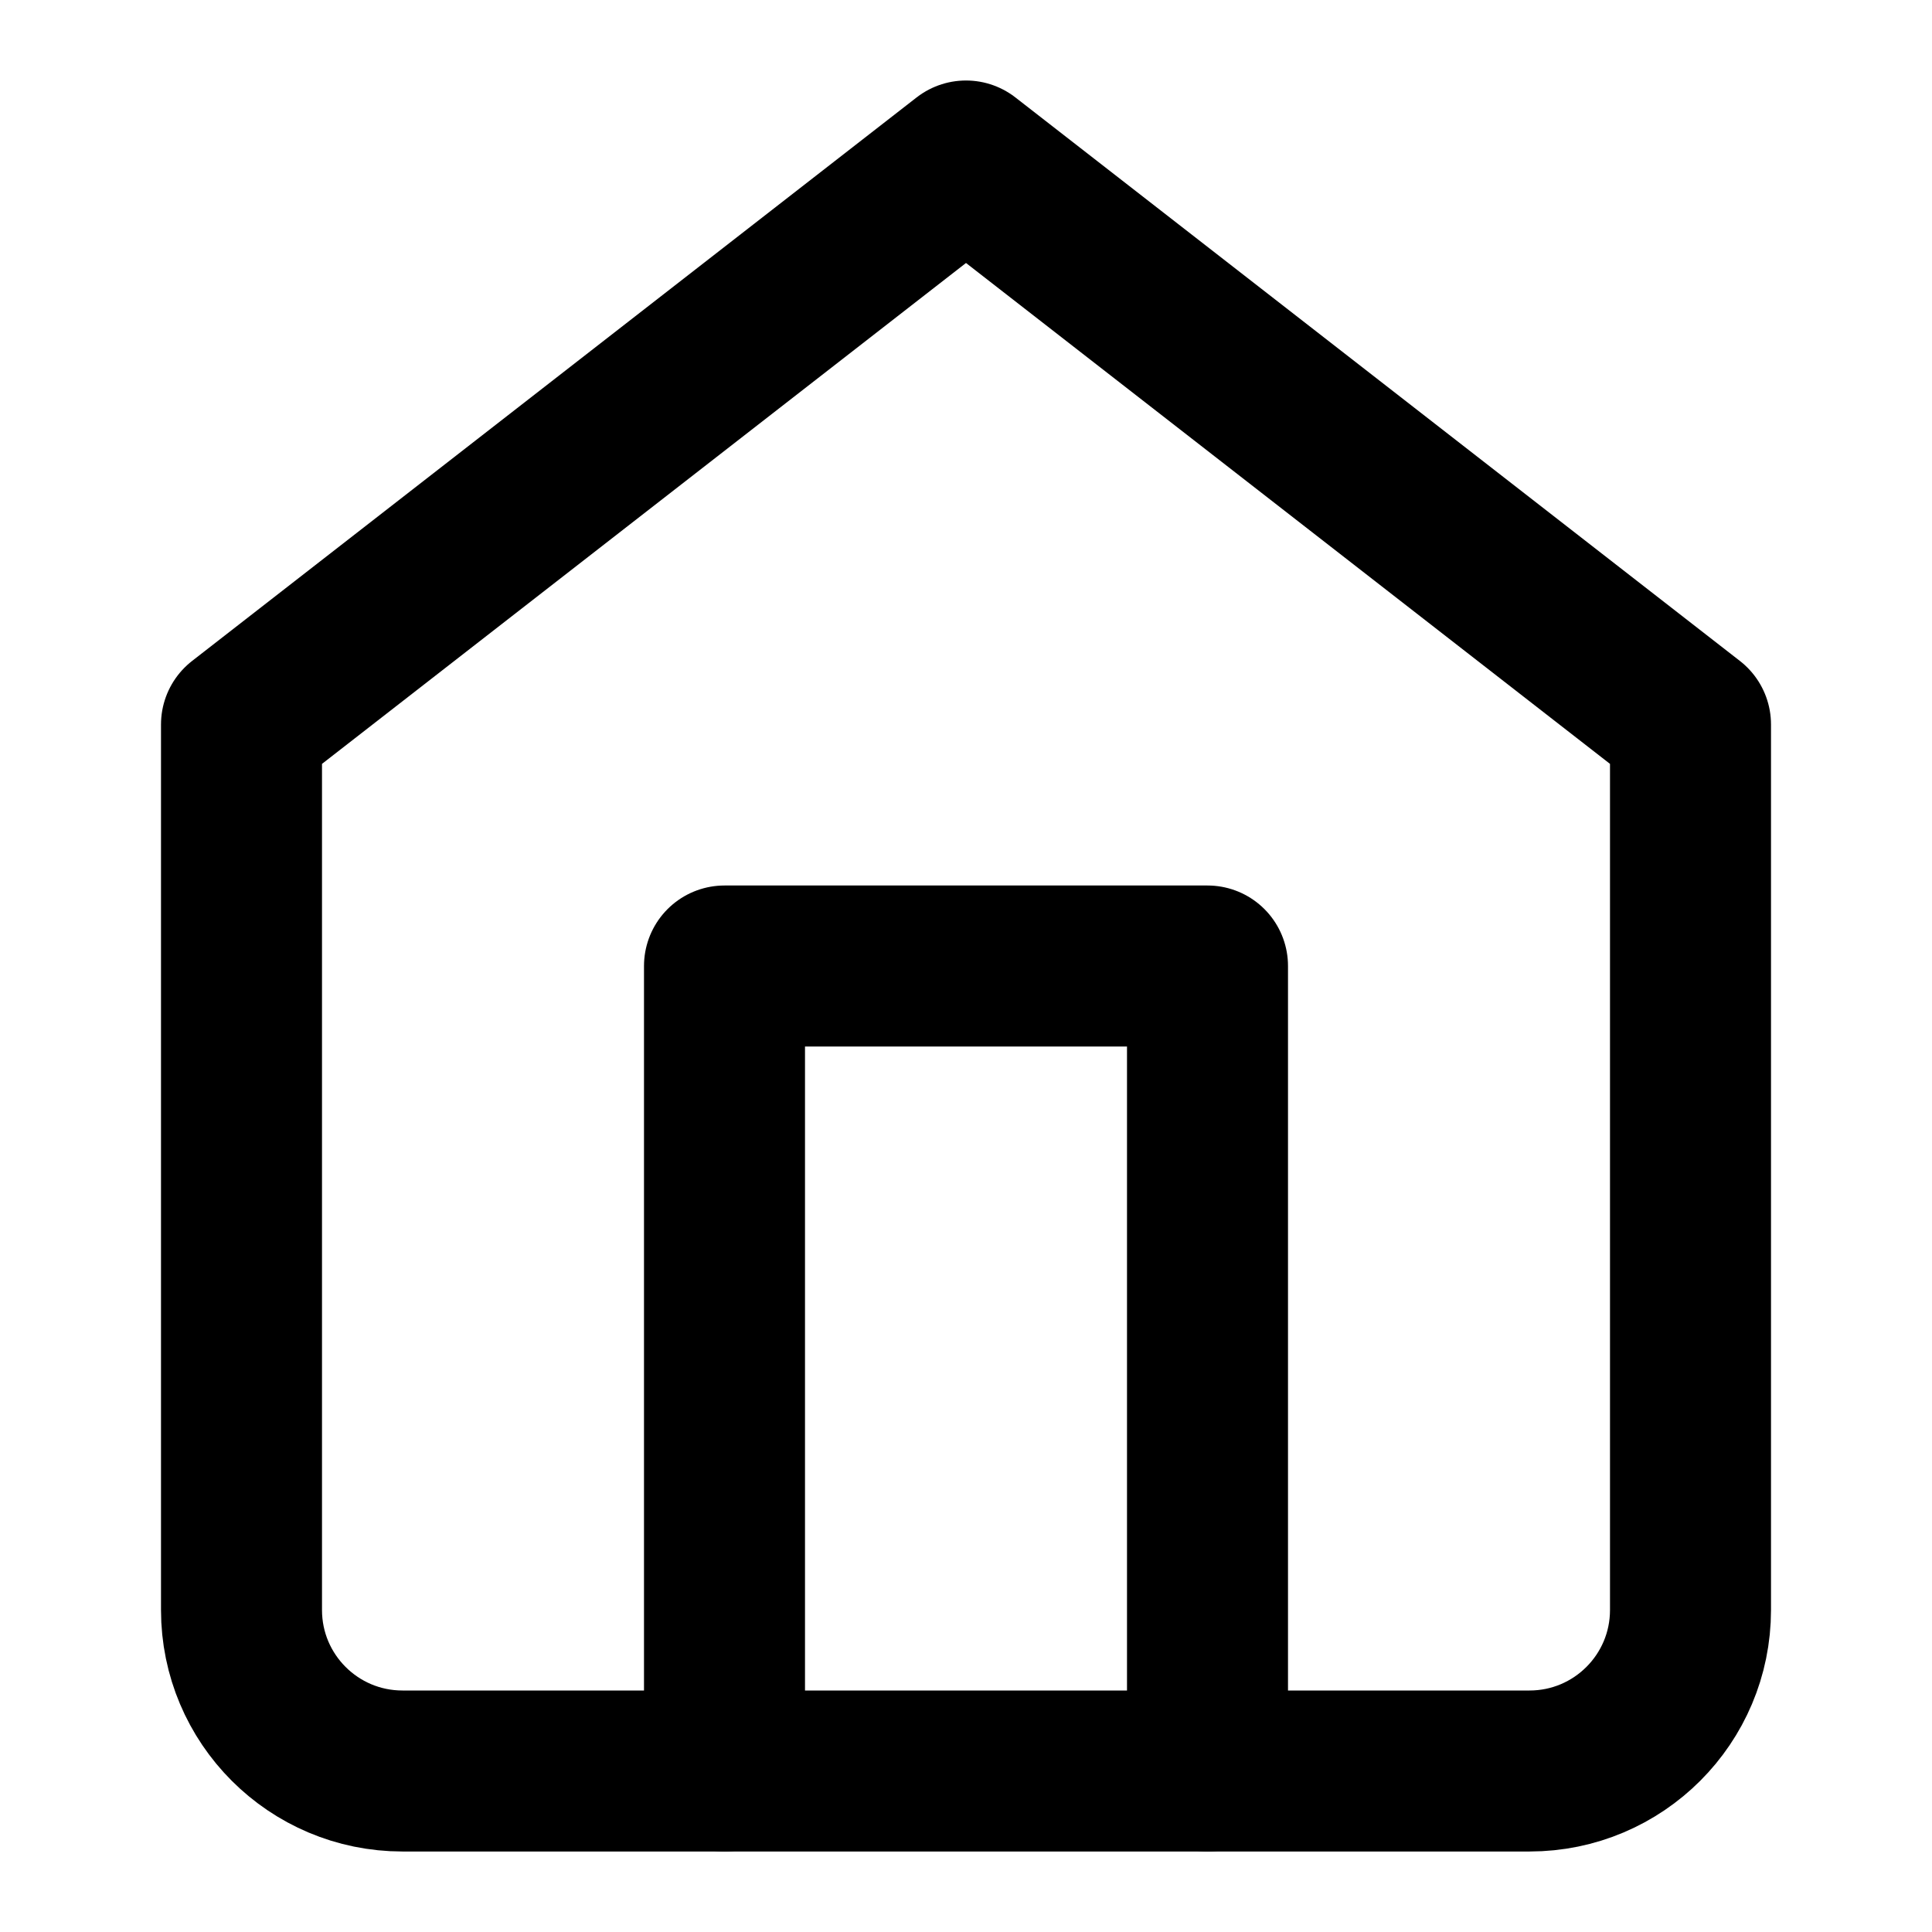
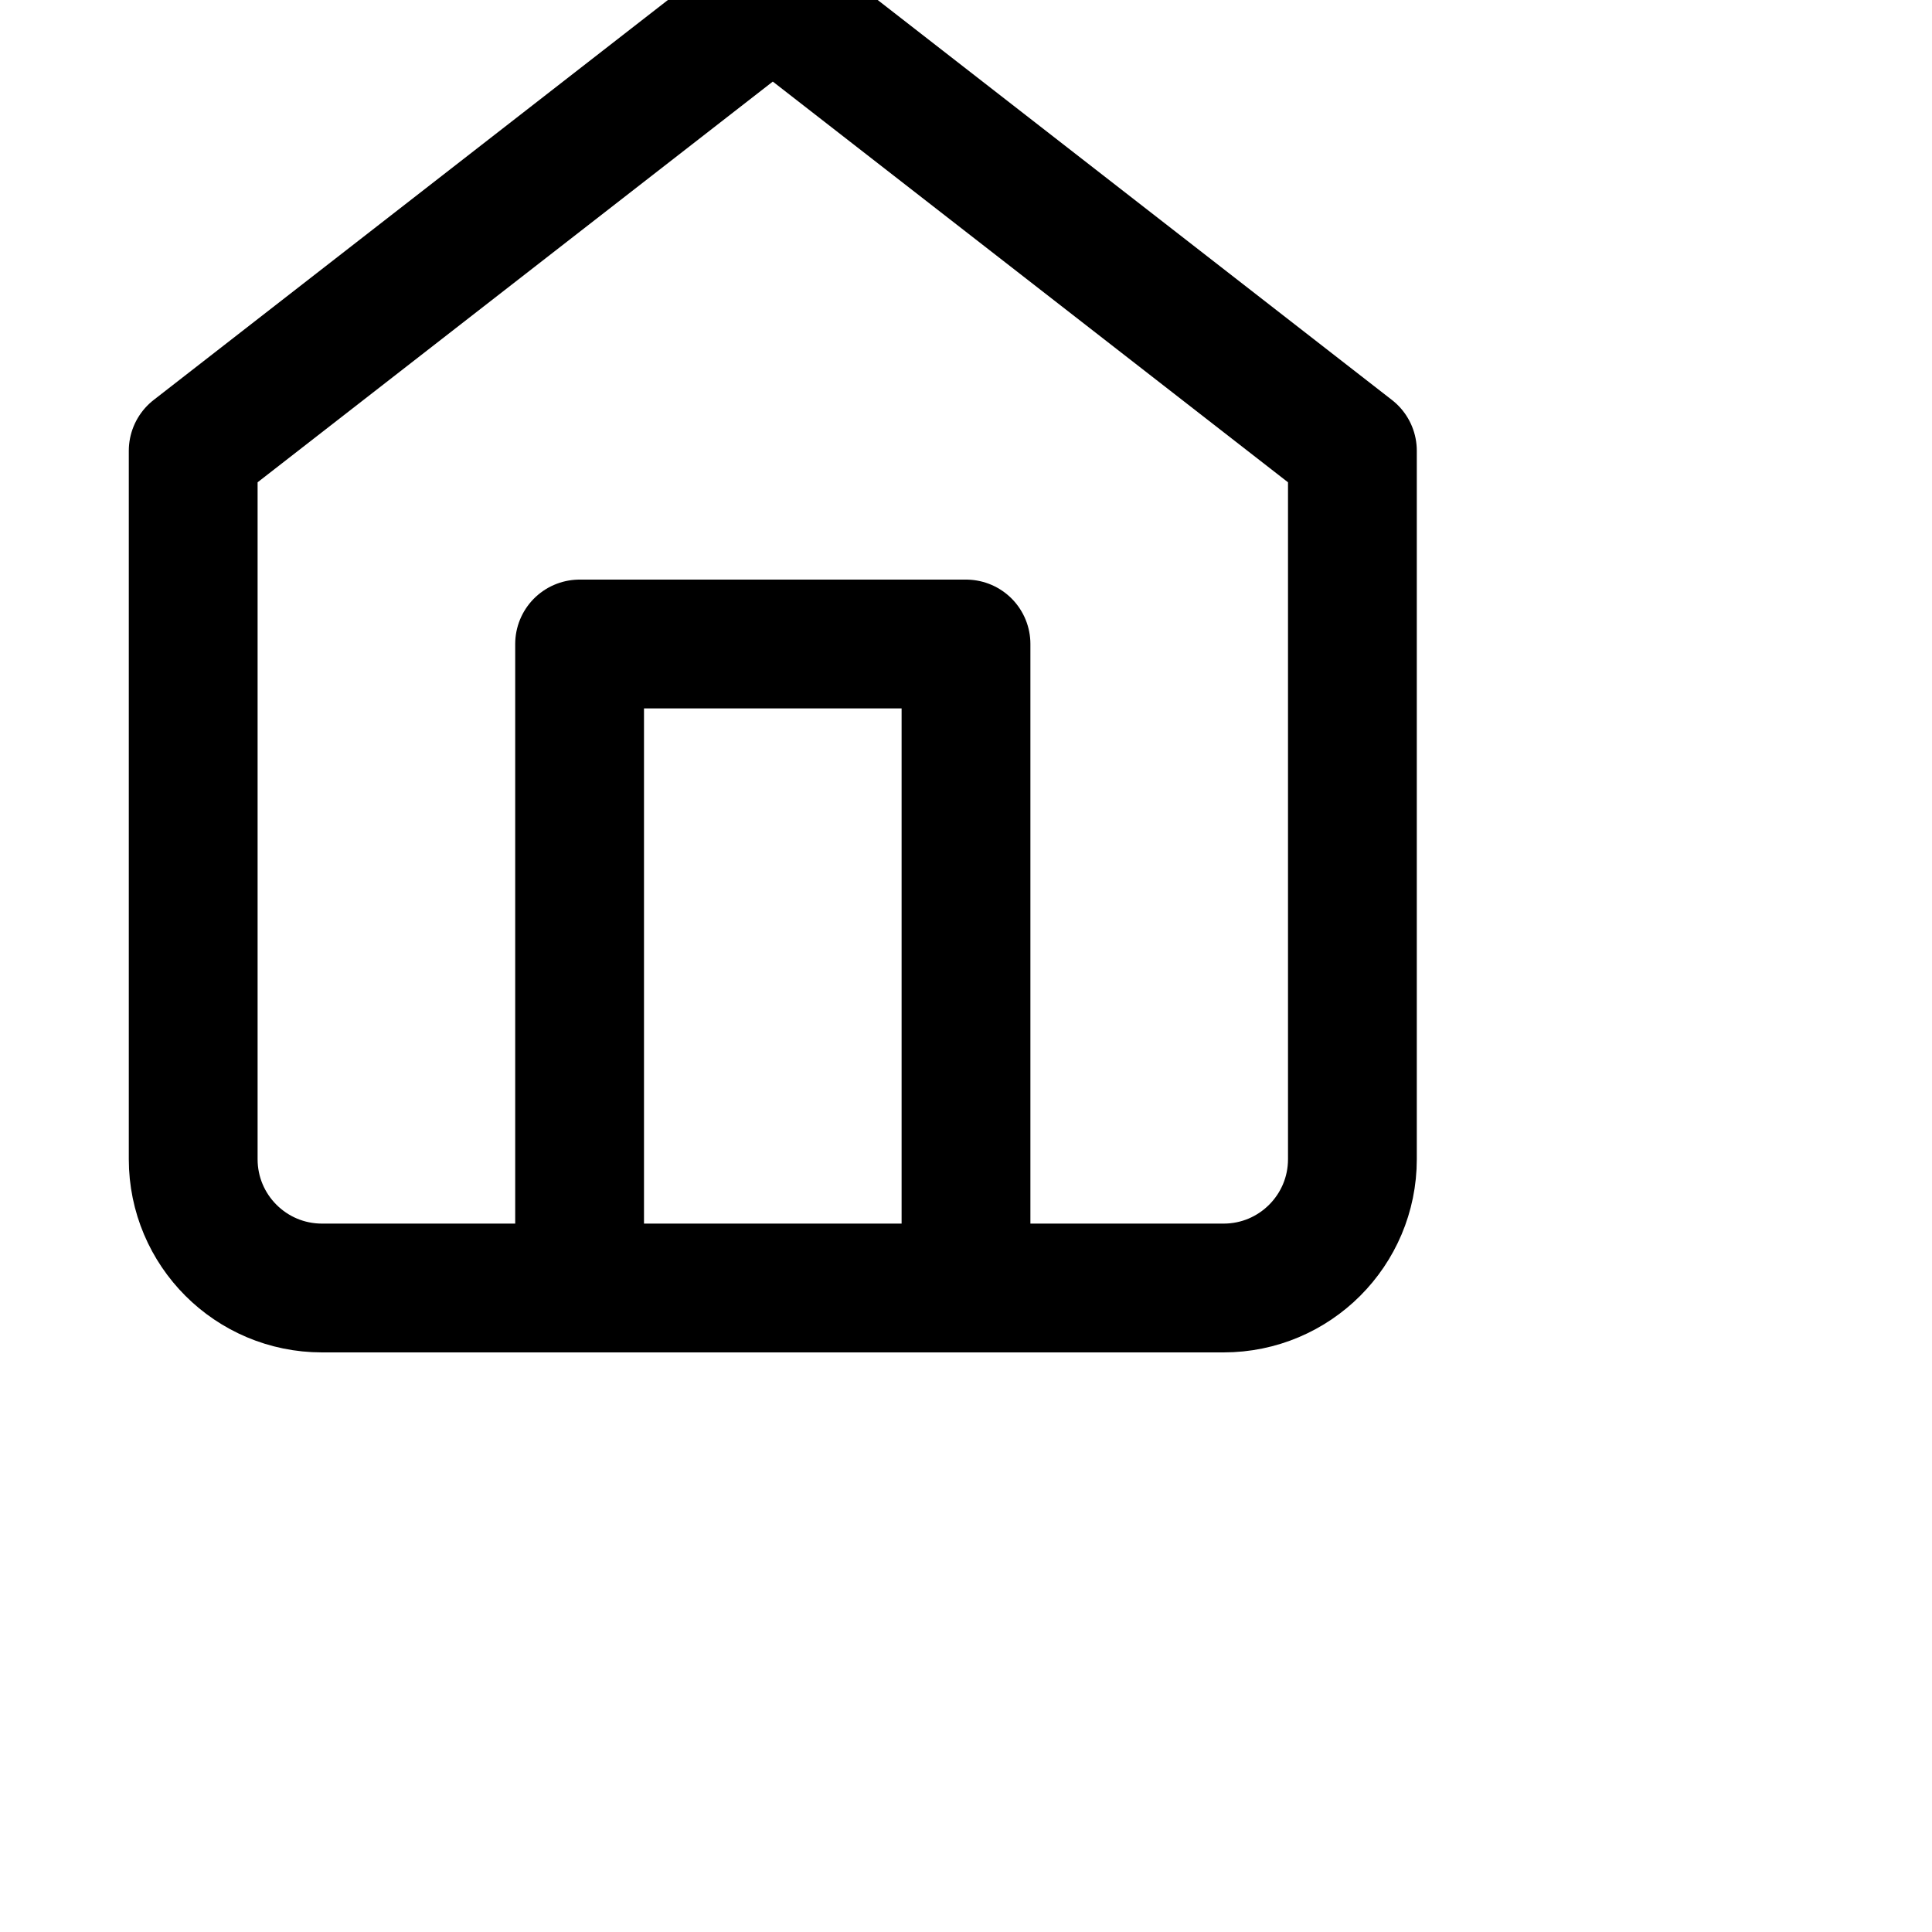
- <svg xmlns="http://www.w3.org/2000/svg" width="{{ .width }}" height="{{ .height }}" viewBox="0 0 24 24" fill="none" stroke="currentColor" stroke-width="2" stroke-linecap="round" stroke-linejoin="round" class="feather feather-home">
+ <svg xmlns="http://www.w3.org/2000/svg" width="{{ .width }}" height="{{ .height }}" viewBox="0 2 30 30" fill="none" stroke="currentColor" stroke-width="2" stroke-linecap="round" stroke-linejoin="round" class="feather feather-home">
  <path d="M3 9l9-7 9 7v11a2 2 0 0 1-2 2H5a2 2 0 0 1-2-2z" />
  <polyline points="9 22 9 12 15 12 15 22" />
</svg>
